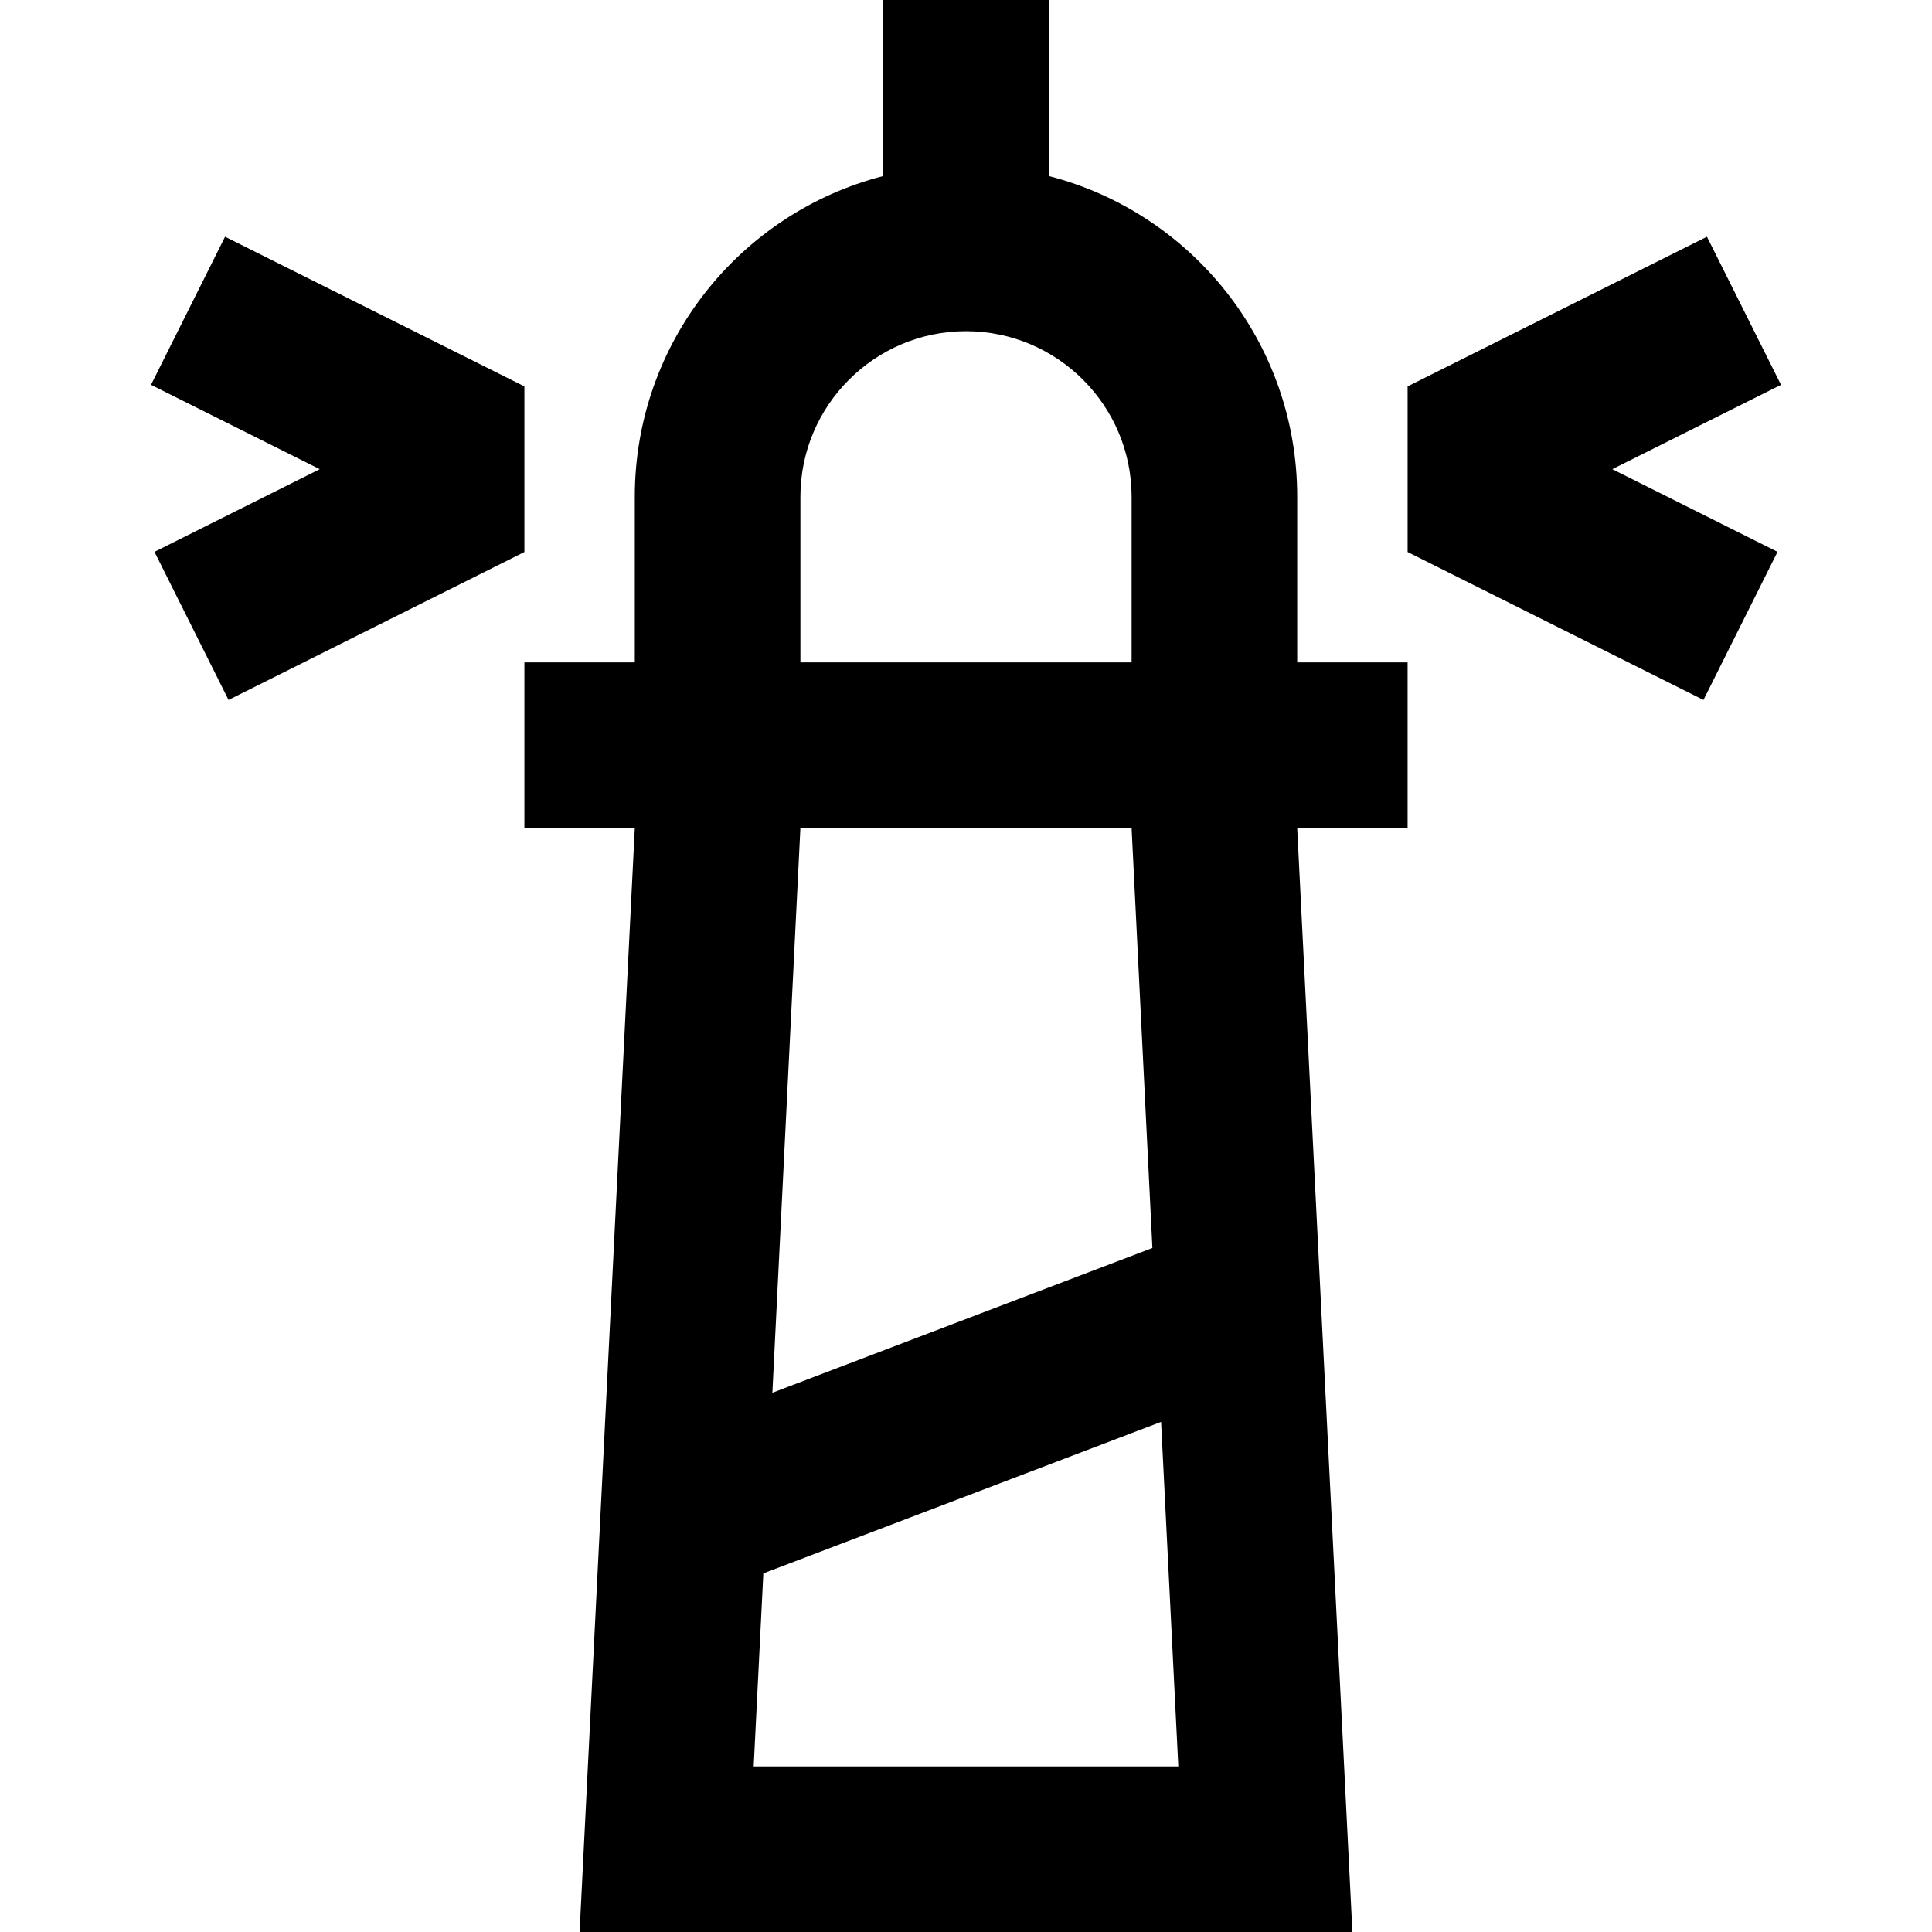
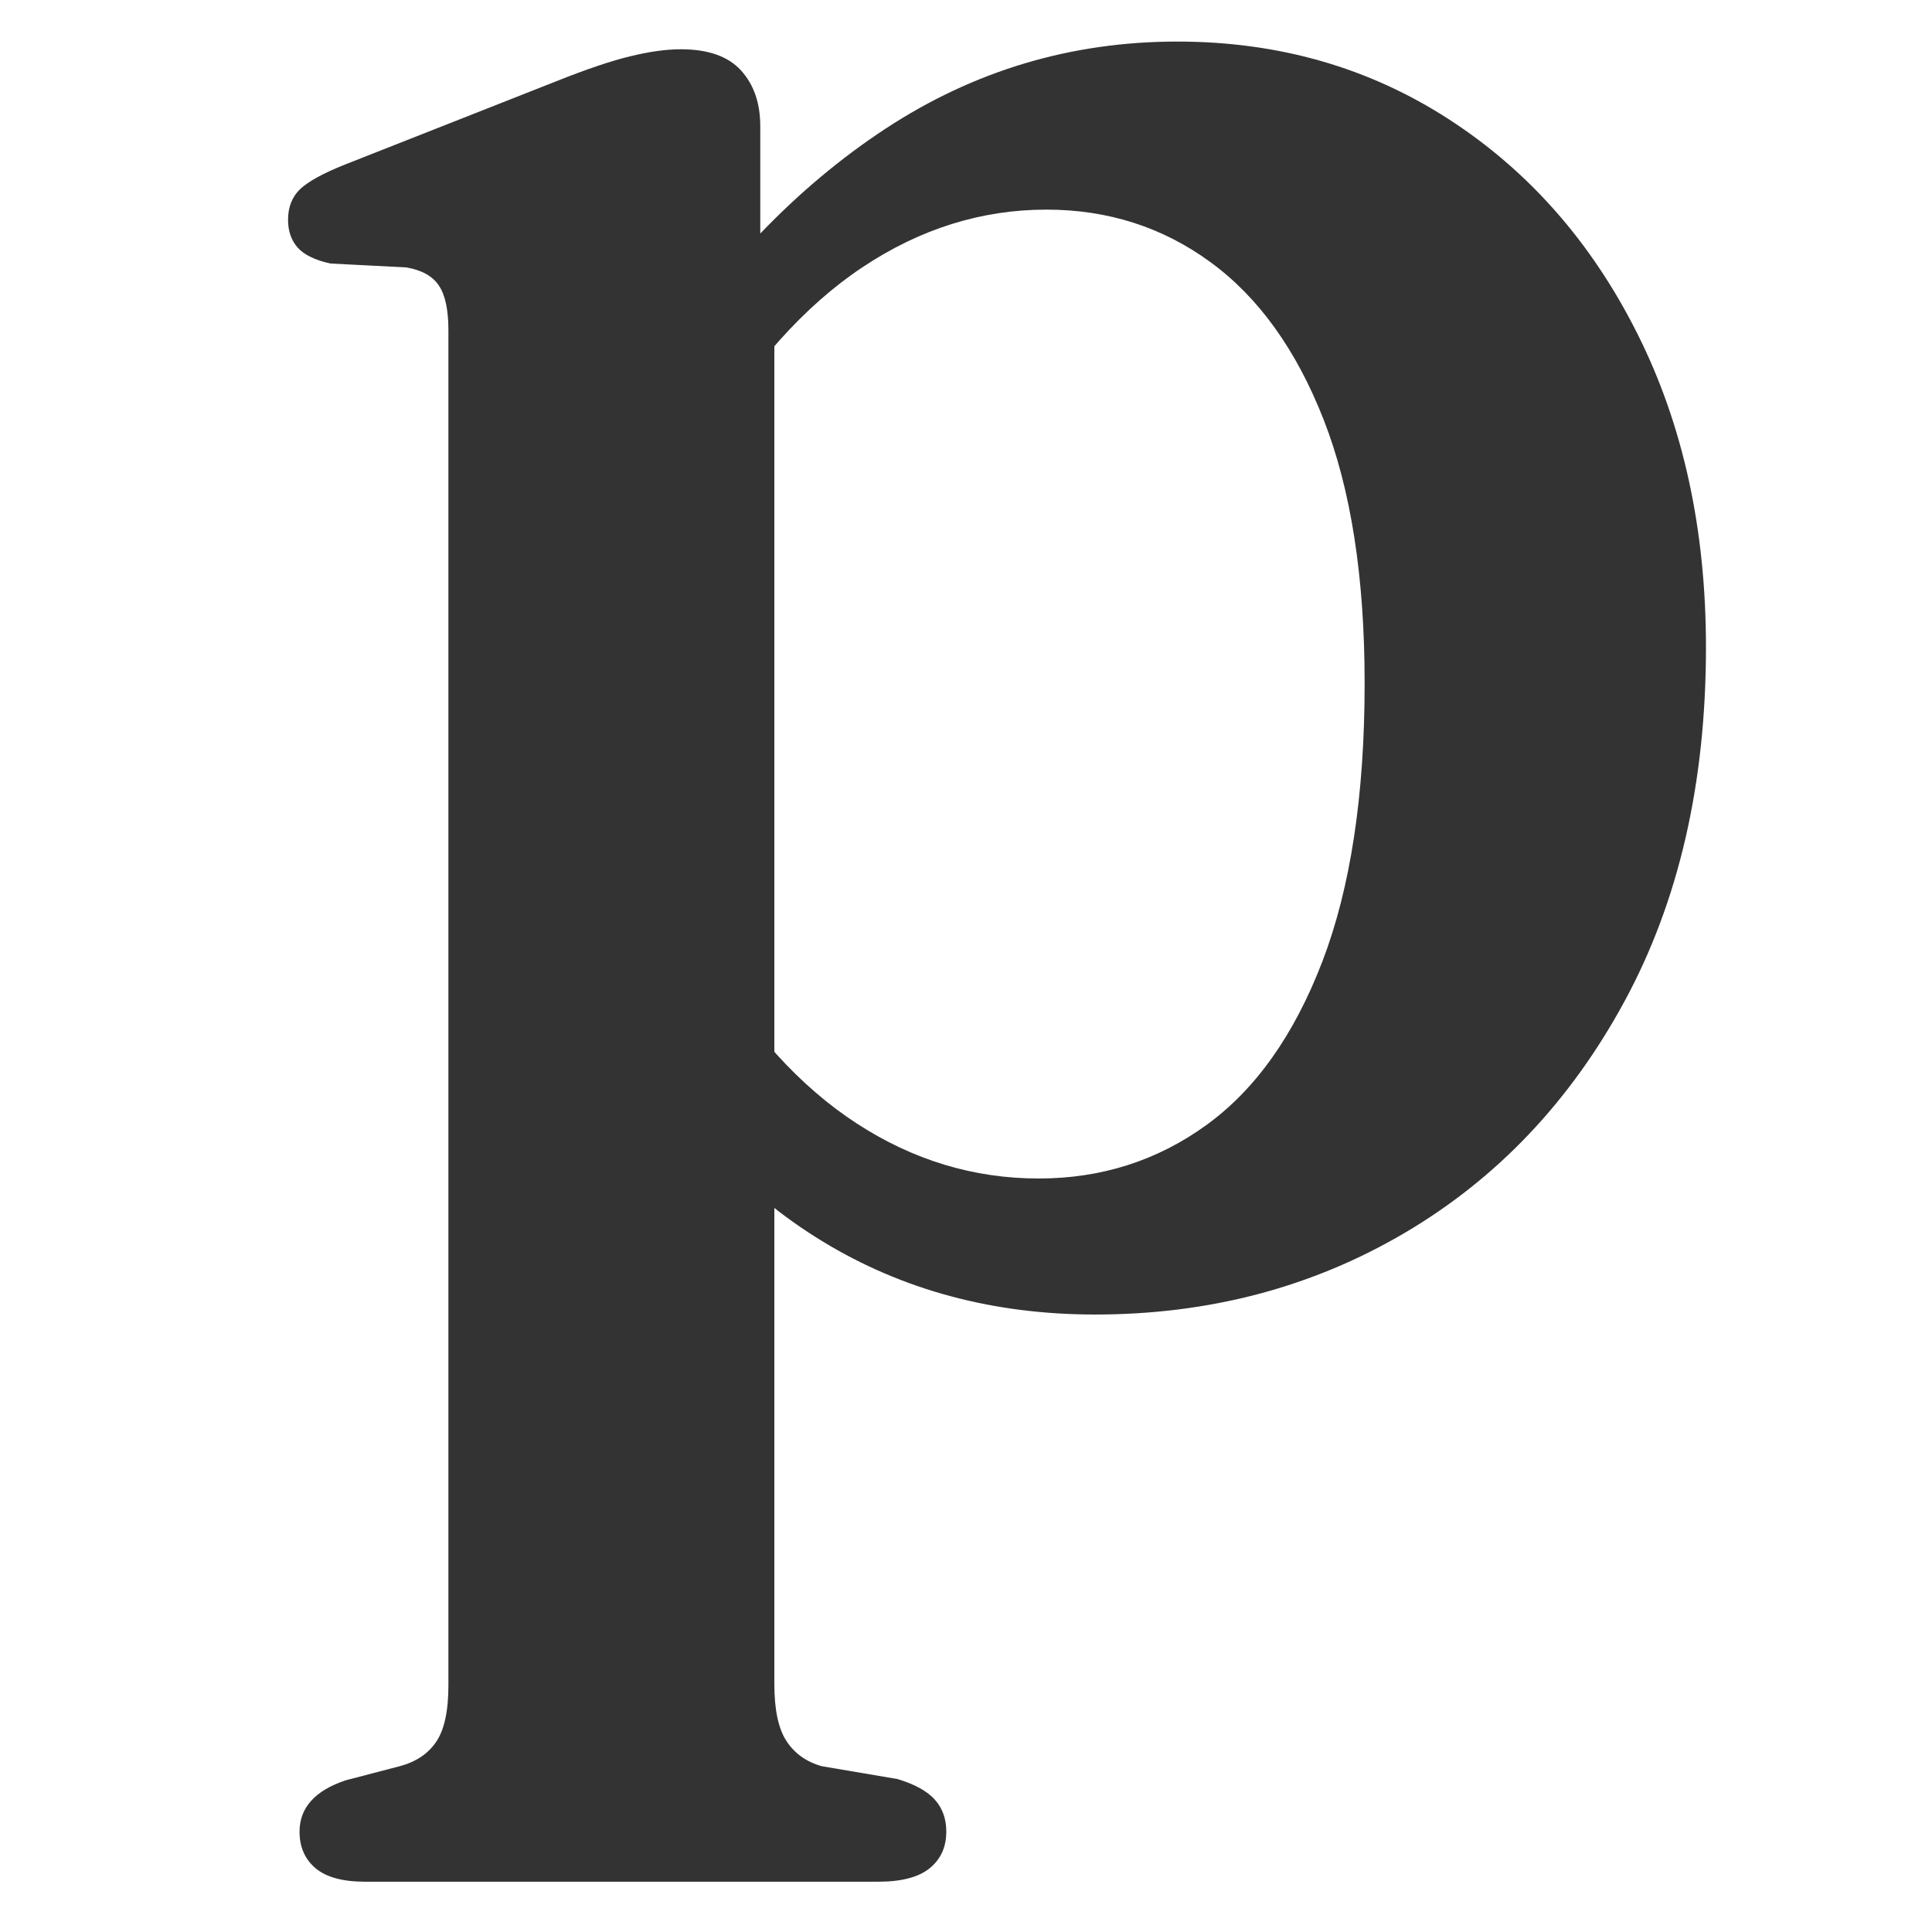
- <svg xmlns="http://www.w3.org/2000/svg" fill="#000000" height="800px" width="800px" version="1.1" id="Layer_1" viewBox="0 0 512 512" xml:space="preserve">
-   <g>
-     <g>
-       <path d="M373.029,175.543h-29.257v-43.886c0-40.897-27.973-75.263-65.829-85.005V0h-43.886v46.652    c-37.856,9.743-65.829,44.108-65.829,85.005v43.886h-29.257v43.886h29.257L153.6,512h204.8l-14.629-292.571h29.257V175.543z     M212.114,131.657c0-24.197,19.687-43.886,43.886-43.886s43.886,19.689,43.886,43.886v43.886h-87.771V131.657z M212.114,219.429    h87.771l5.511,111.3l-100.71,38.366L212.114,219.429z M199.736,468.114l2.557-51.146L307.7,376.814l4.566,91.3H199.736z" />
-     </g>
-   </g>
-   <g>
-     <g>
-       <polygon points="59.642,62.736 40.015,101.987 84.726,124.343 40.937,146.239 60.564,185.49 138.971,146.286 138.971,102.4   " />
-     </g>
-   </g>
-   <g>
-     <g>
-       <polygon points="471.985,101.987 452.358,62.736 373.029,102.4 373.029,146.286 451.438,185.49 471.063,146.239 427.274,124.343       " />
-     </g>
-   </g>
+ <svg xmlns="http://www.w3.org/2000/svg" xmlns:ns1="https://boxy-svg.com" viewBox="0 0 500 500" width="500px" height="500px">
+   <defs>
+     <ns1:export>
+       <ns1:file format="svg" path="favicon.svg" />
+     </ns1:export>
+   </defs>
+   <text style="white-space: pre; fill: rgb(51, 51, 51); font-family: Arial, sans-serif; font-size: 28px;" x="500" y="169.877"> </text>
+   <path d="M 196.758 32.673 L 196.758 71.2 L 200.4 78.503 L 200.4 435.843 C 200.4 442.486 201.453 447.41 203.56 450.615 C 205.667 453.823 208.712 455.984 212.698 457.096 L 232.281 460.417 C 236.709 461.748 239.923 463.519 241.923 465.733 C 243.909 467.947 244.9 470.71 244.9 474.023 C 244.9 478.009 243.467 481.169 240.596 483.504 C 237.71 485.826 233.281 486.986 227.312 486.986 L 94.473 486.986 C 88.715 486.986 84.447 485.826 81.67 483.504 C 78.906 481.169 77.523 478.009 77.523 474.023 C 77.523 470.924 78.524 468.265 80.524 466.052 C 82.509 463.837 85.495 462.068 89.478 460.739 L 103.427 457.096 C 107.641 455.984 110.793 453.875 112.886 450.775 C 114.994 447.676 116.047 442.806 116.047 436.164 L 116.047 85.467 C 116.047 80.154 115.216 76.284 113.55 73.856 C 111.9 71.411 109.083 69.862 105.101 69.205 L 85.495 68.197 C 81.509 67.312 78.683 65.929 77.019 64.054 C 75.372 62.175 74.546 59.792 74.546 56.906 C 74.546 53.595 75.591 50.935 77.684 48.935 C 79.791 46.952 83.617 44.85 89.156 42.637 L 143.942 21.04 C 151.7 17.942 158.065 15.787 163.046 14.581 C 168.024 13.358 172.398 12.75 176.169 12.75 C 183.254 12.75 188.451 14.573 191.766 18.223 C 195.093 21.871 196.758 26.691 196.758 32.673 Z M 182.147 115.035 L 168.519 96.438 C 186.017 69.428 206.217 48.394 229.12 33.338 C 252.038 18.285 277.226 10.756 304.68 10.756 C 330.803 10.756 354.219 17.451 374.923 30.842 C 395.628 44.234 411.897 62.723 423.731 86.315 C 435.579 109.889 441.502 136.953 441.502 167.508 C 441.502 202.701 434.471 233.256 420.41 259.165 C 406.362 285.063 387.382 305.043 363.473 319.105 C 339.561 333.167 312.88 340.198 283.423 340.198 C 257.087 340.198 233.563 333.884 212.859 321.256 C 192.155 308.646 175.274 290.384 162.22 266.472 L 182.809 247.876 C 194.093 266.915 207.042 281.193 221.654 290.705 C 236.267 300.232 251.985 304.995 268.813 304.995 C 284.982 304.995 299.426 300.401 312.145 291.206 C 324.88 282.016 334.904 267.9 342.217 248.861 C 349.516 229.82 353.166 205.803 353.166 176.806 C 353.166 149.353 349.623 126.602 342.538 108.554 C 335.454 90.506 325.714 76.946 313.313 67.878 C 300.917 58.791 286.745 54.251 270.805 54.251 C 253.979 54.251 238.093 59.236 223.143 69.205 C 208.211 79.16 194.543 94.438 182.147 115.035 Z" style="fill: rgb(51, 51, 51); text-wrap-mode: nowrap;" />
+   <text style="white-space: pre; fill: rgb(51, 51, 51); font-family: Arial, sans-serif; font-size: 28px;" x="636.286" y="130.306"> </text>
</svg>
